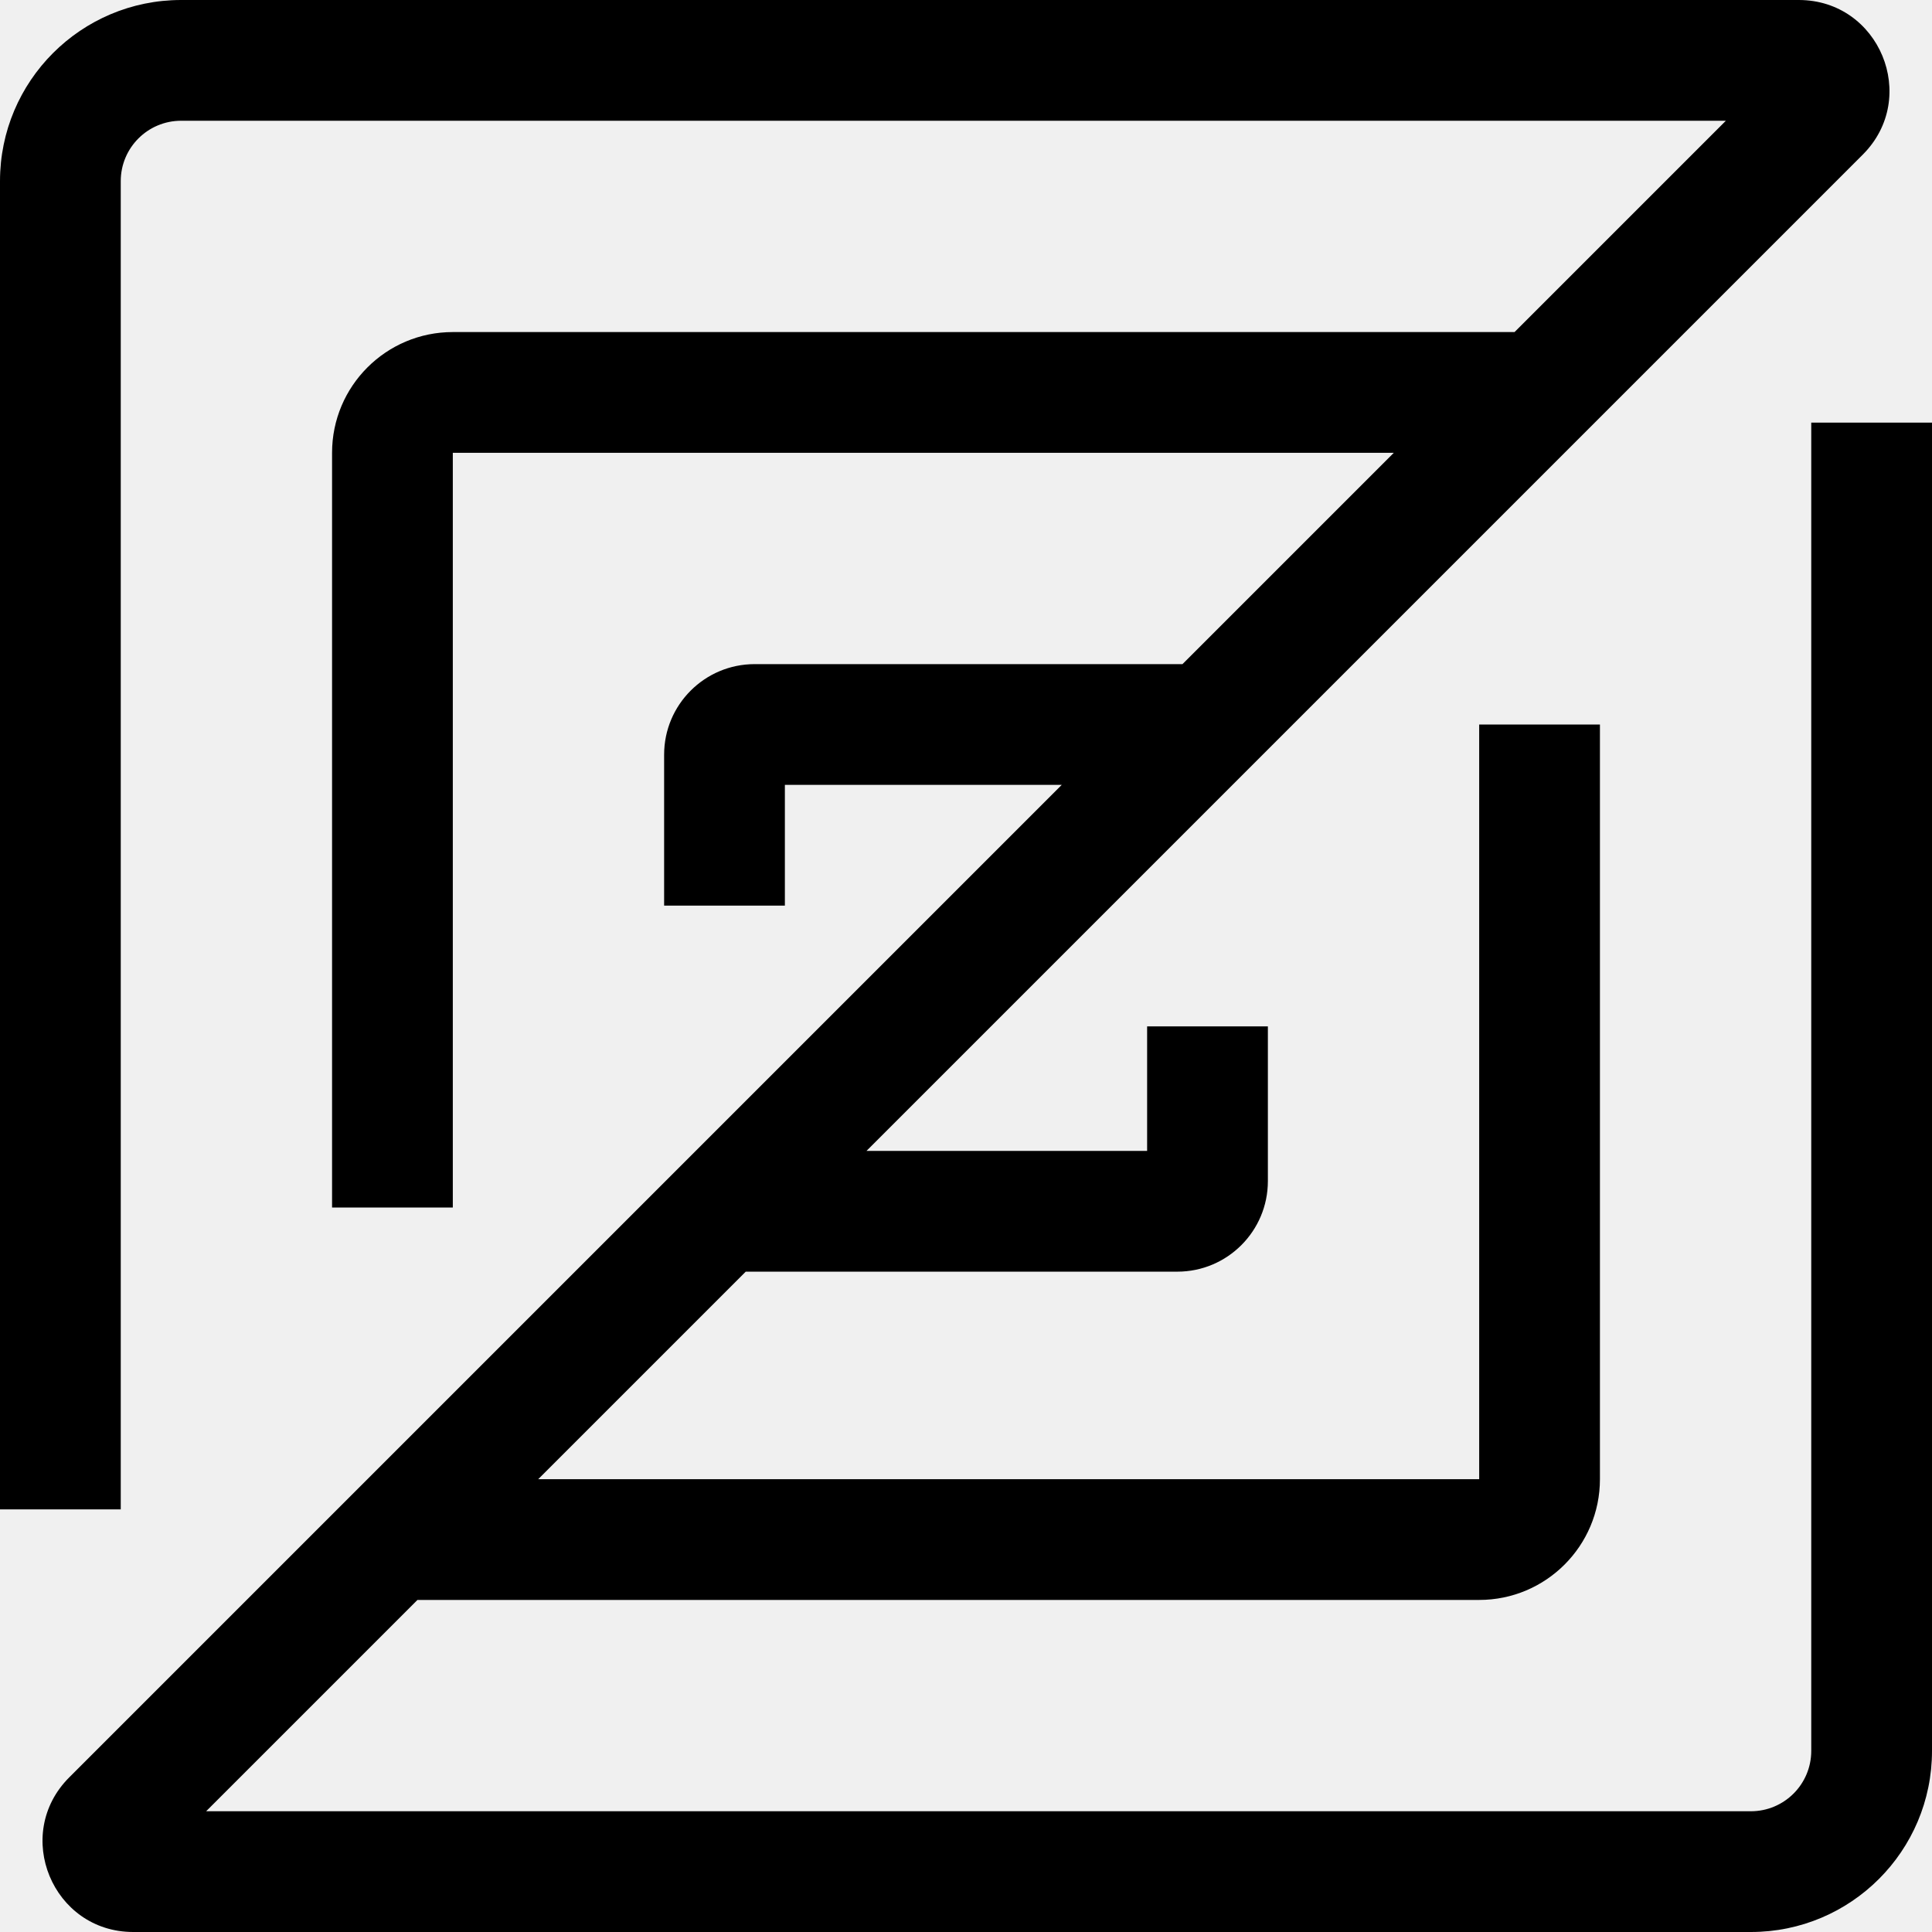
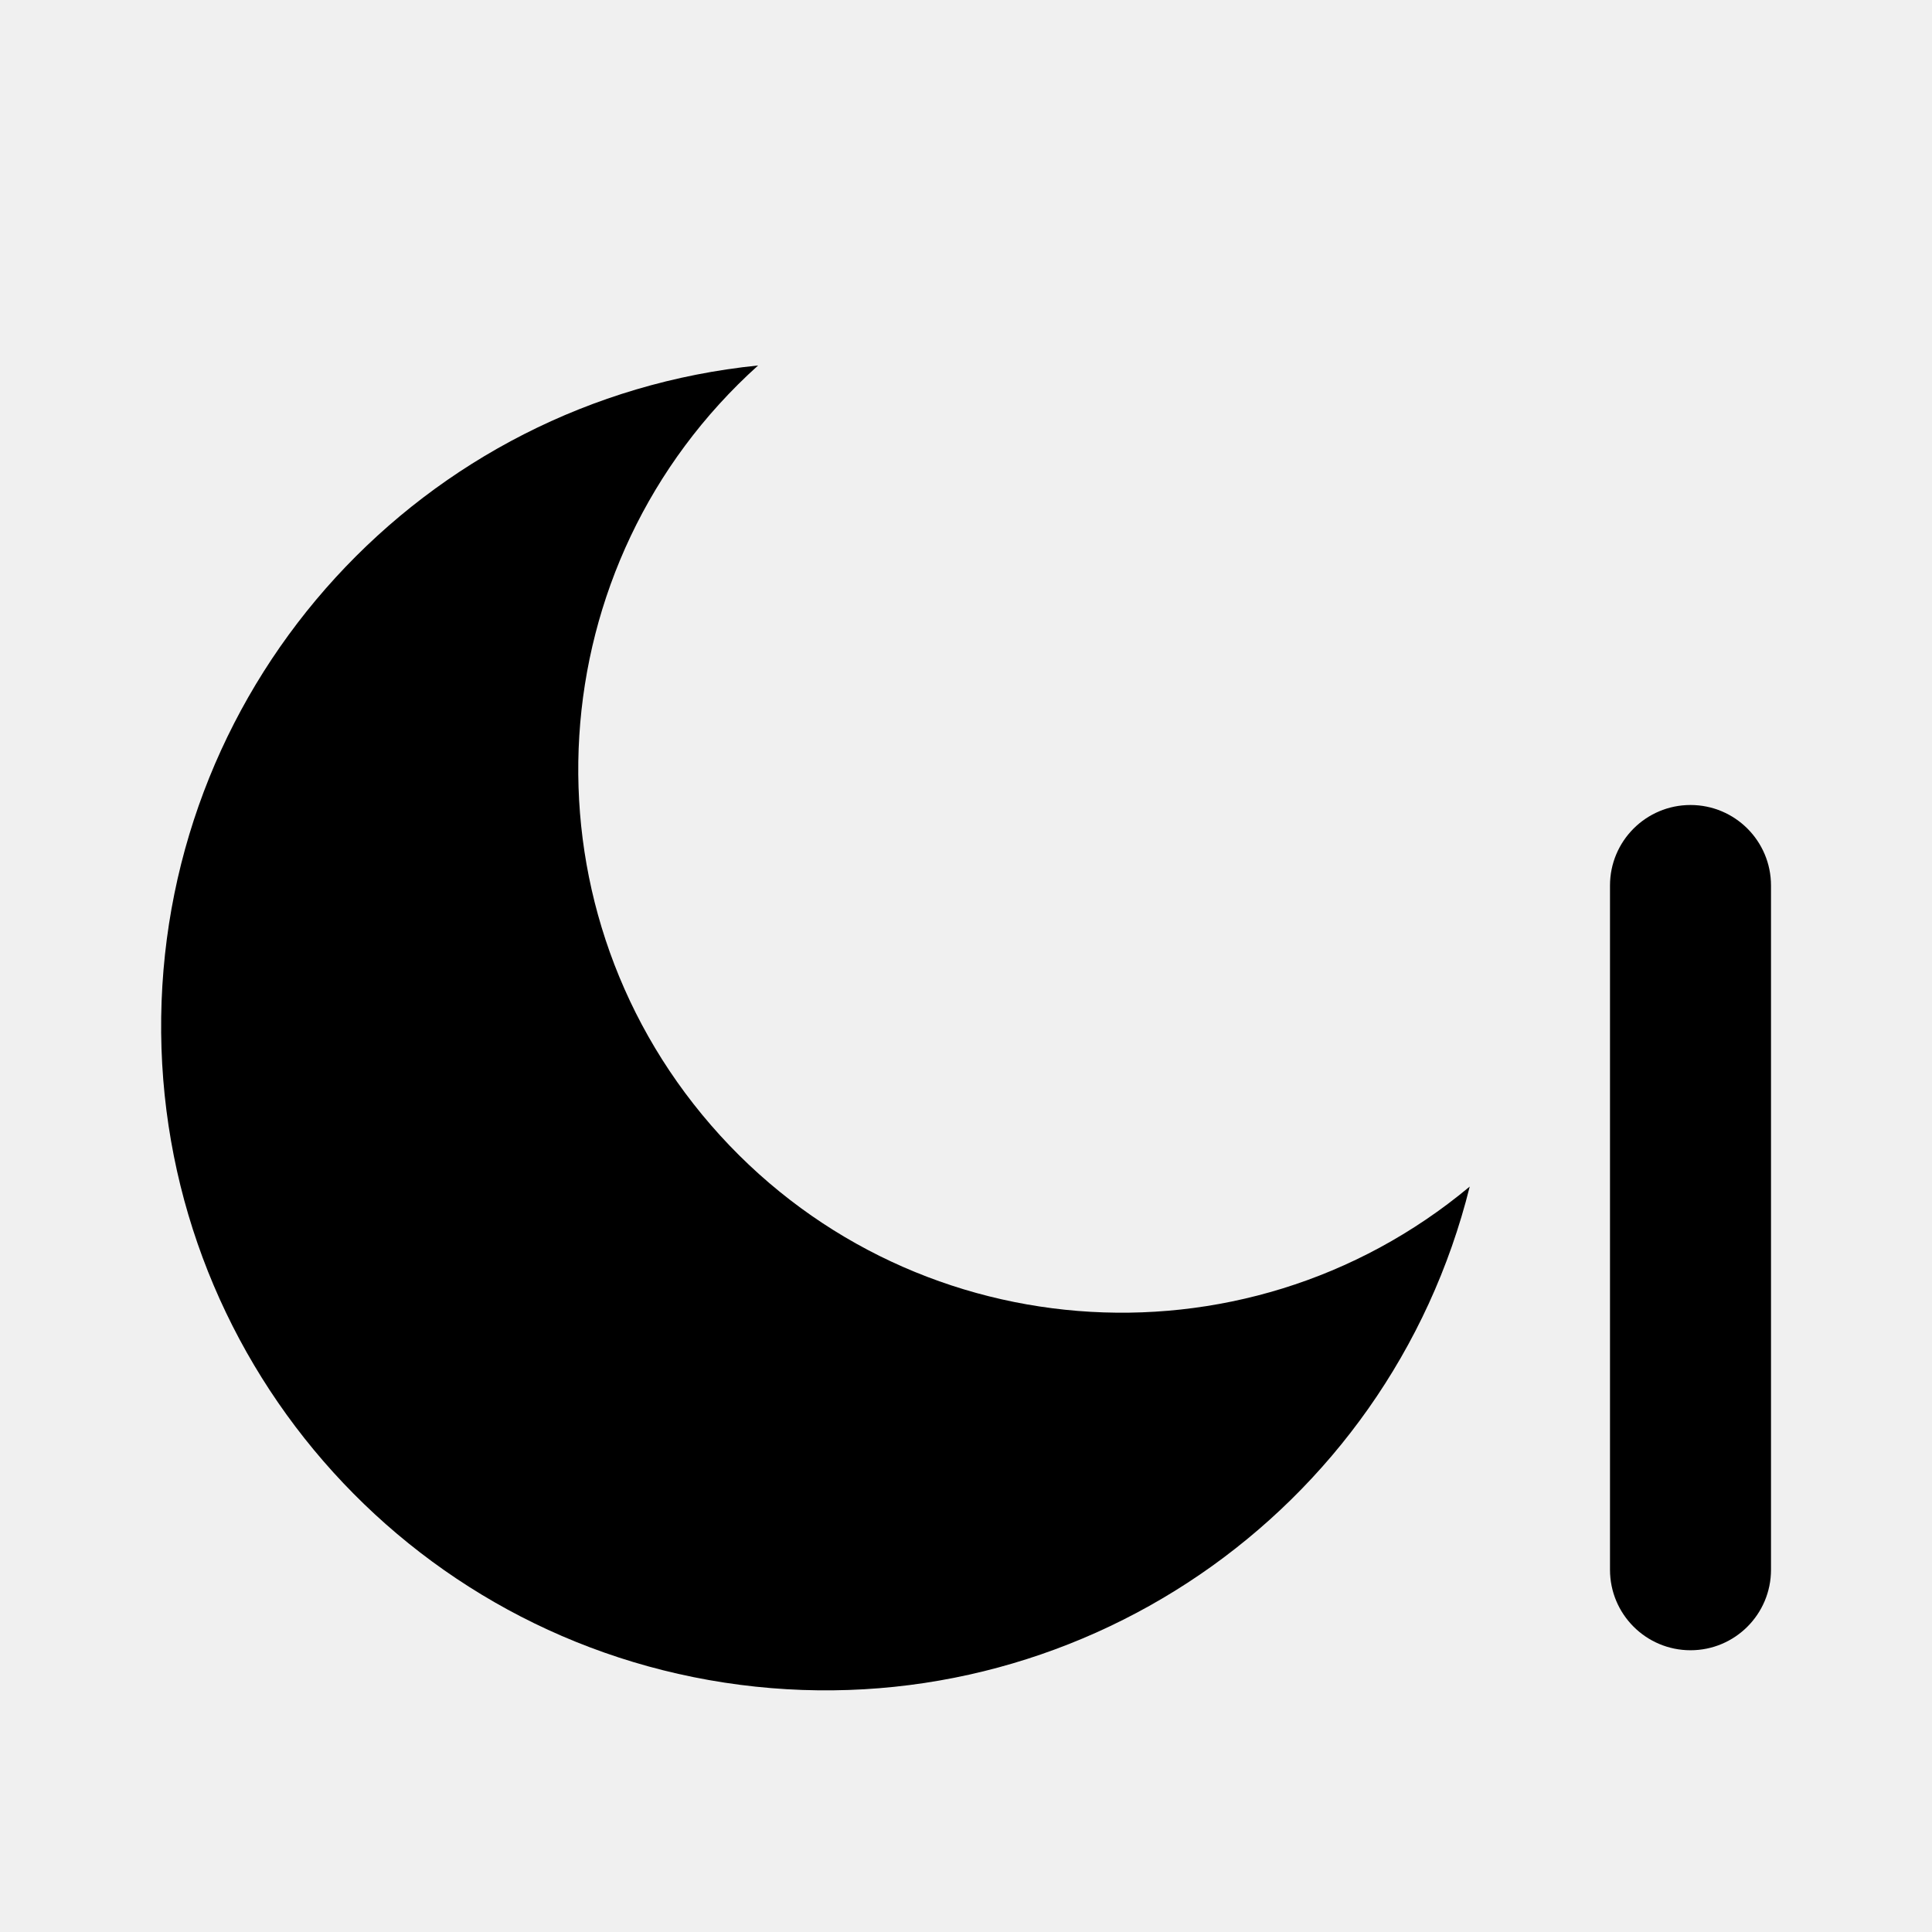
<svg xmlns="http://www.w3.org/2000/svg" width="96" height="96" viewBox="0 0 96 96" fill="none">
-   <g clip-path="url(#clip0_1957_1318)">
-     <path fill-rule="evenodd" clip-rule="evenodd" d="M9 6C7.343 6 6 7.343 6 9V75H0V9C0 4.029 4.029 0 9 0H89.379C93.388 0 95.395 4.847 92.561 7.682L43.055 57.188H57V51H63V58.688C63 61.173 60.985 63.188 58.5 63.188H37.055L26.743 73.5H73.5V36H79.5V73.5C79.5 76.814 76.814 79.5 73.5 79.5H20.743L10.243 90H87C88.657 90 90 88.657 90 87V21H96V87C96 91.971 91.971 96 87 96H6.621C2.612 96 0.605 91.153 3.439 88.318L52.757 39H39V45H33V37.5C33 35.015 35.015 33 37.5 33H58.757L69.257 22.5H22.5V60H16.5V22.5C16.5 19.186 19.186 16.5 22.5 16.5H75.257L85.757 6H9Z" fill="black" />
-   </g>
-   <defs>
-     <clipPath id="clip0_1957_1318">
-       <rect width="96" height="96" fill="white" />
-     </clipPath>
-   </defs>
+   <path d="M37.67 18.16A33 33 0 1 0 73.03 58.96A27 27 0 0 1 37.67 18.16Z" fill="black" />
+   <rect x="80" y="40" width="8" height="42" rx="4" fill="black" />
</svg>
